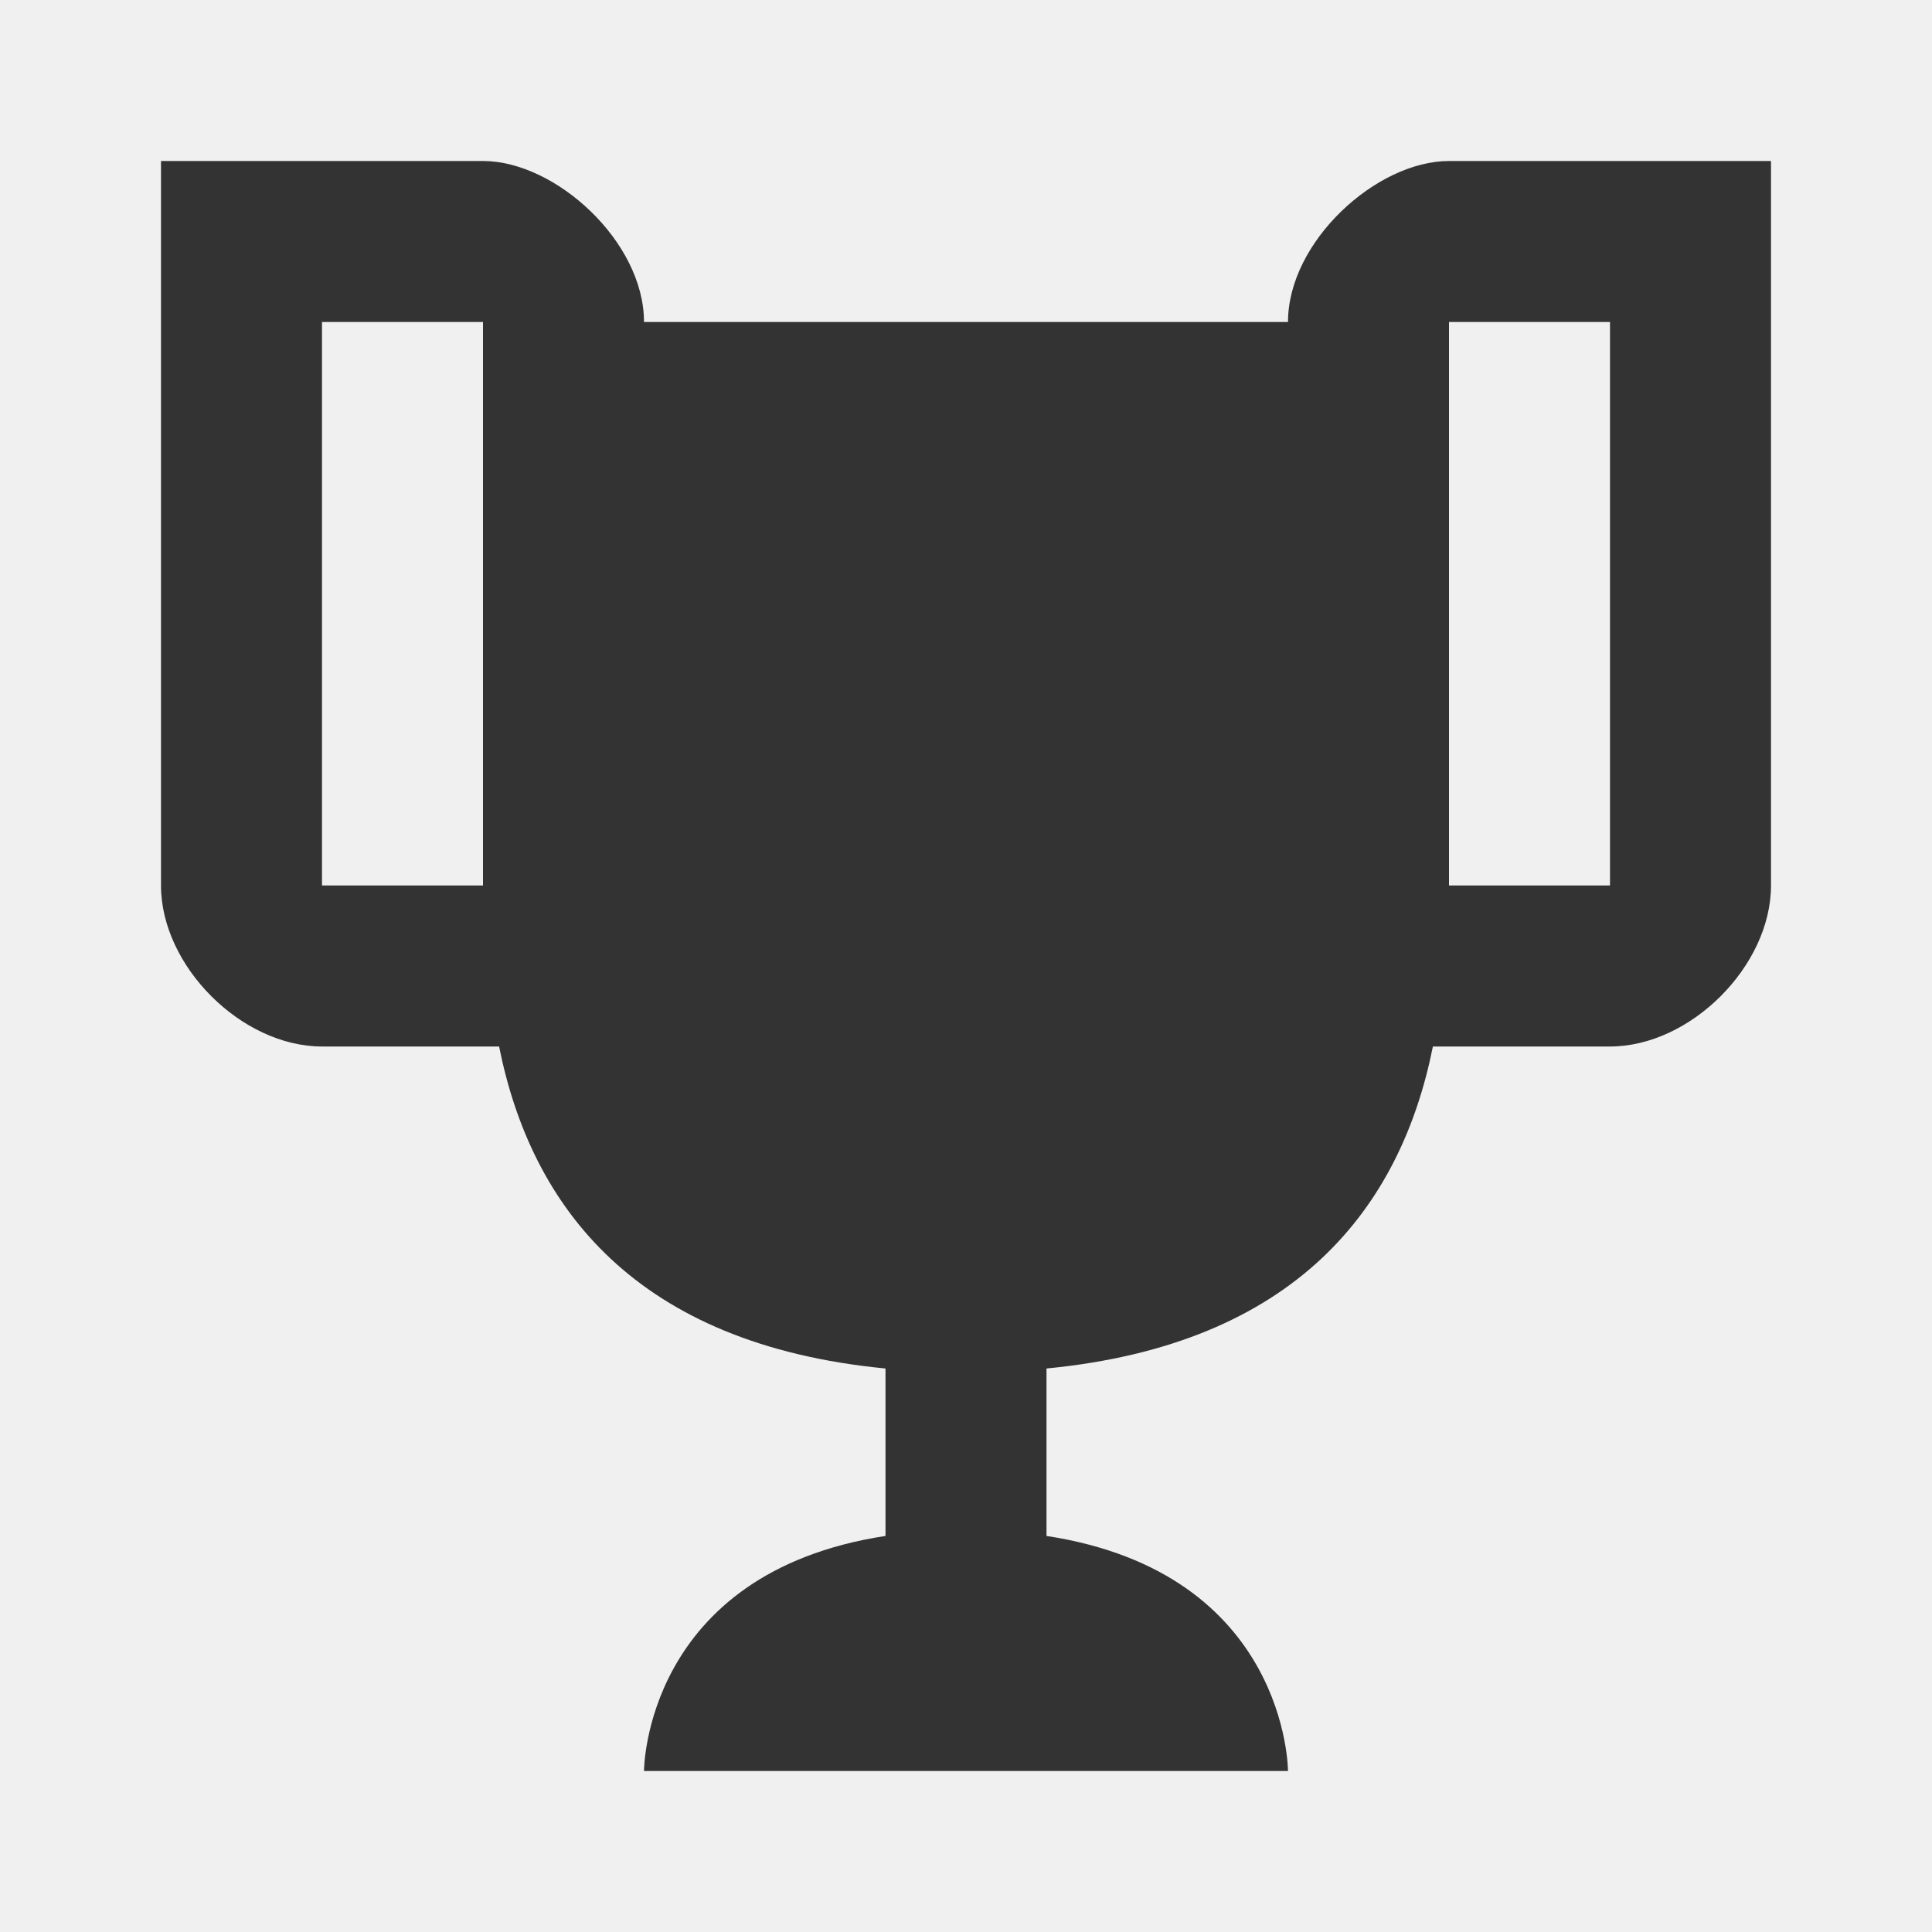
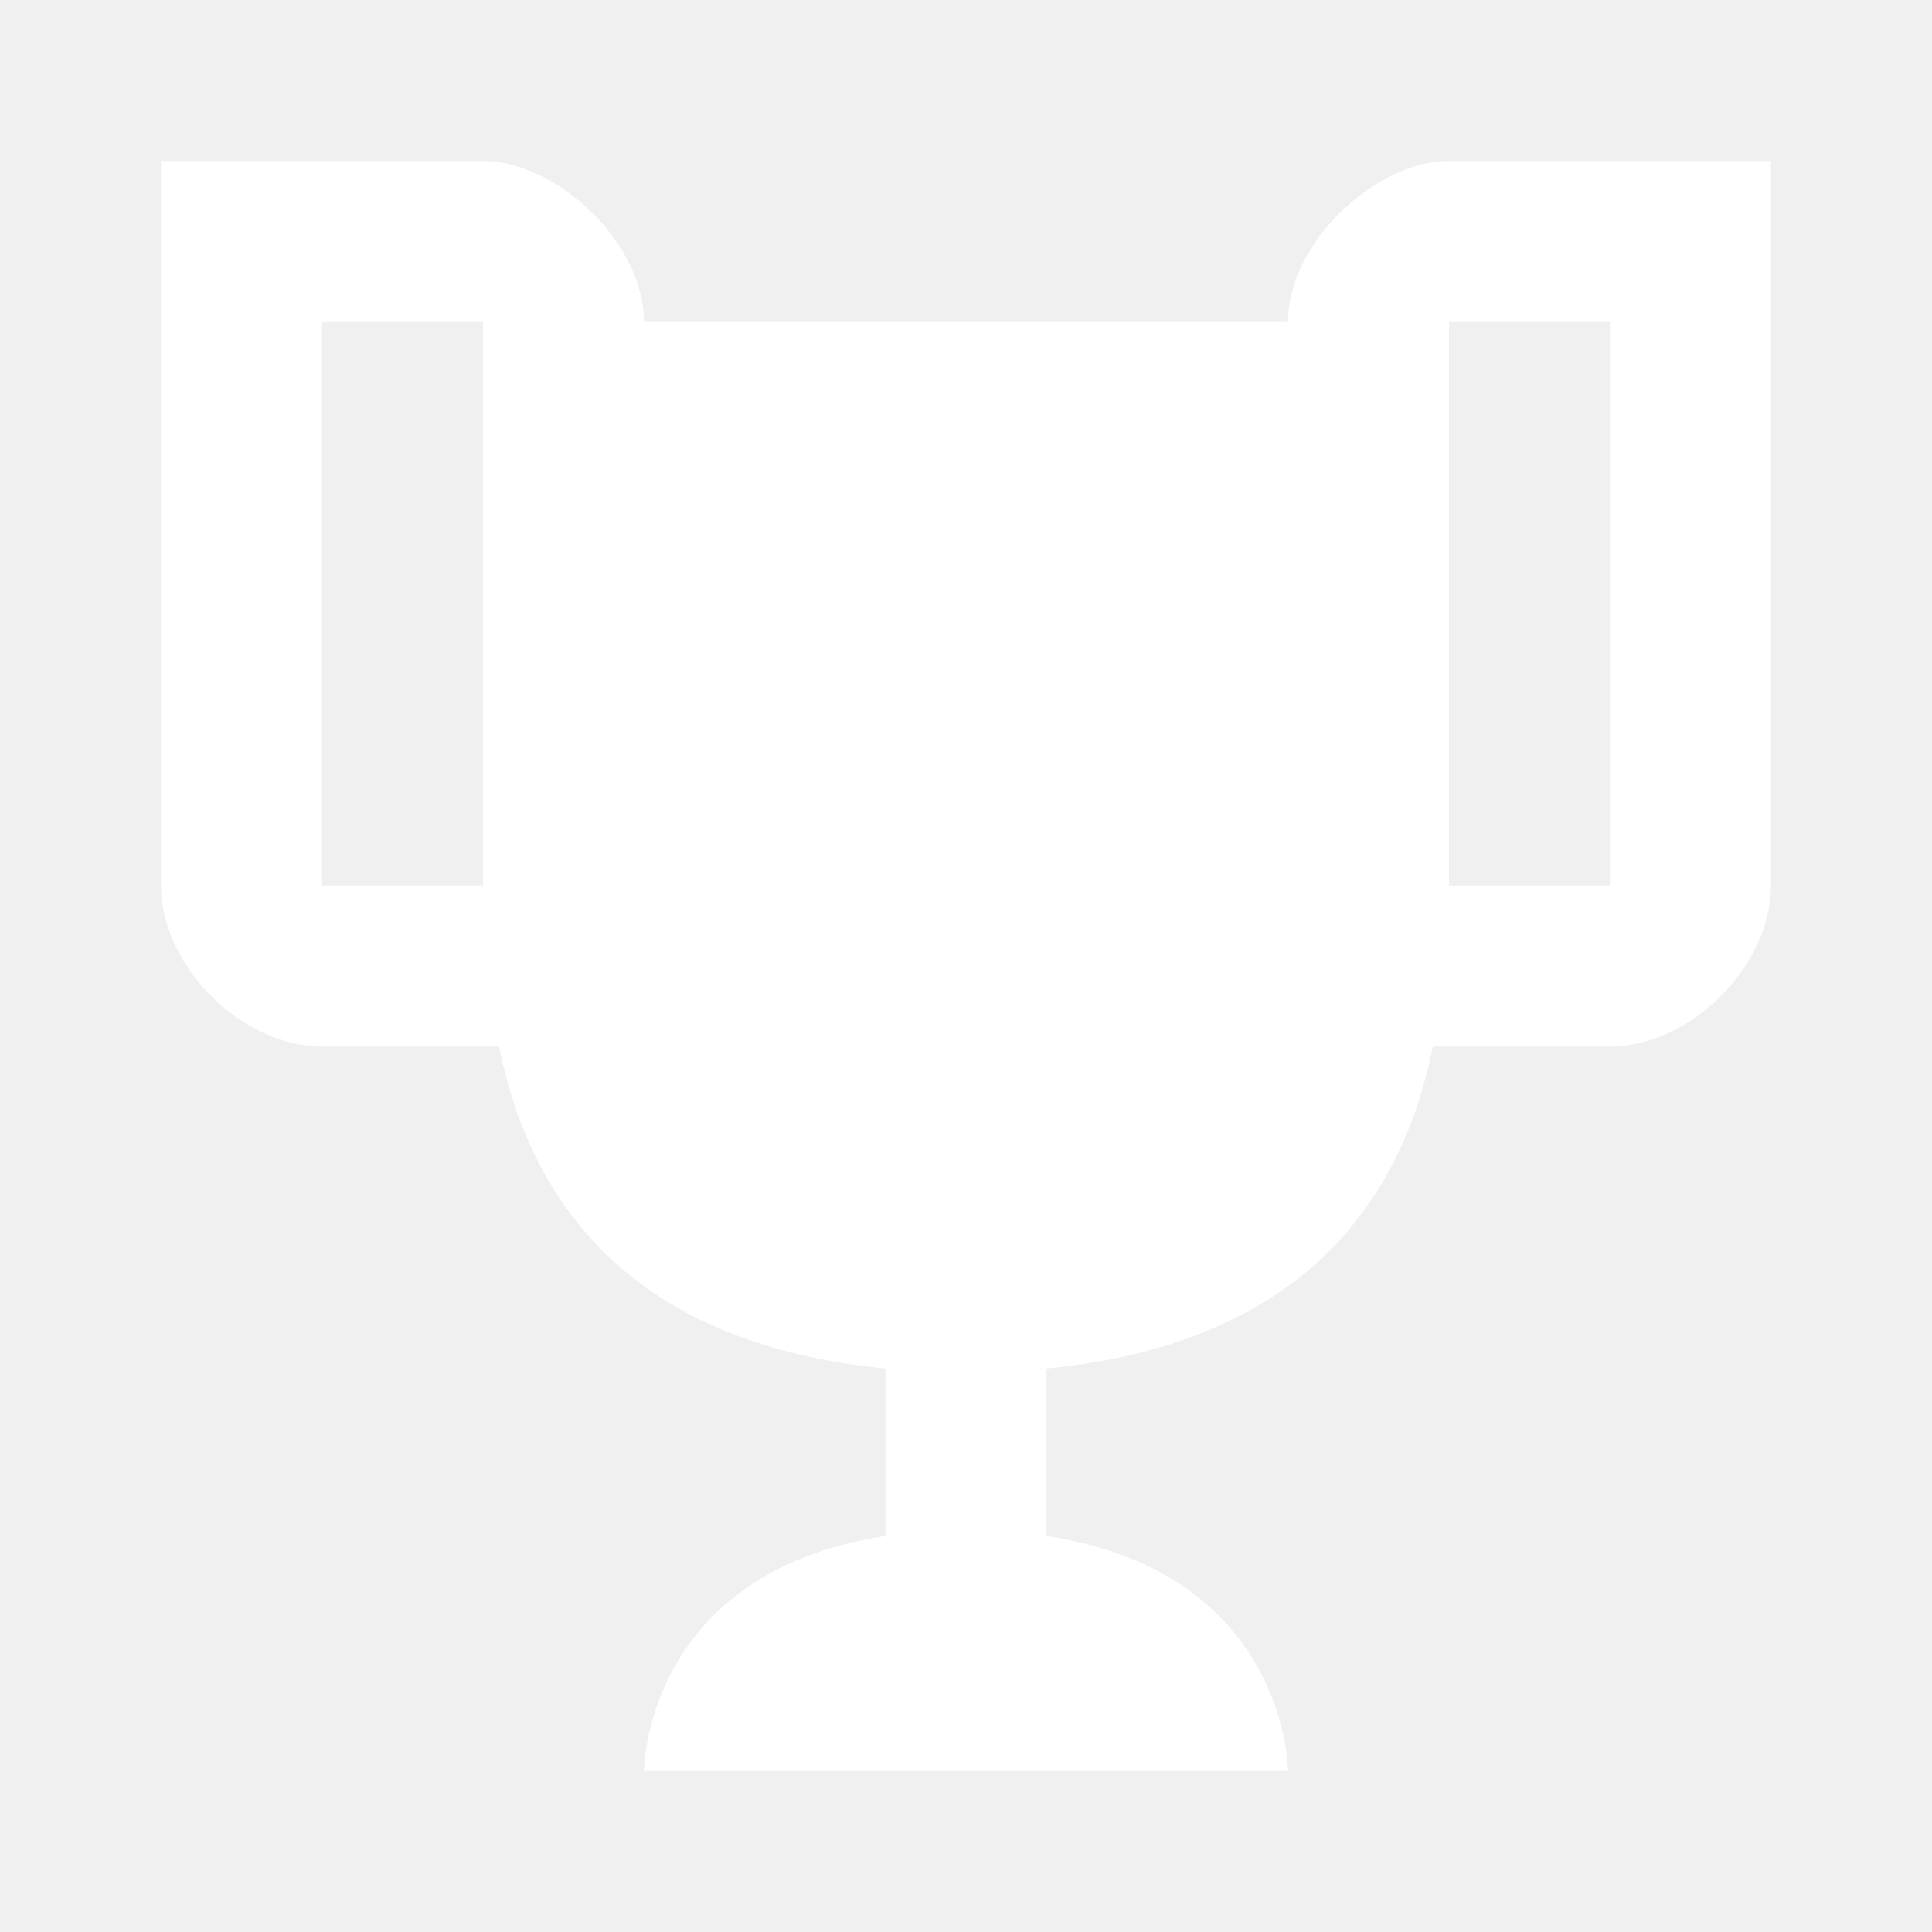
<svg xmlns="http://www.w3.org/2000/svg" width="1em" height="1em" viewBox="0 0 24 24">
-   <path fill="#333" d="M18 2c-.9 0-2 1-2 2H8c0-1-1.1-2-2-2H2v9c0 1 1 2 2 2h2.2c.4 2 1.7 3.7 4.8 4v2.08C8 19.54 8 22 8 22h8s0-2.46-3-2.92V17c3.1-.3 4.4-2 4.8-4H20c1 0 2-1 2-2V2zM6 11H4V4h2zm14 0h-2V4h2z" />
+   <path fill="#fff" d="M18 2c-.9 0-2 1-2 2H8c0-1-1.1-2-2-2H2v9c0 1 1 2 2 2h2.2c.4 2 1.7 3.7 4.8 4v2.08C8 19.54 8 22 8 22h8s0-2.46-3-2.92V17c3.1-.3 4.4-2 4.8-4H20c1 0 2-1 2-2V2zM6 11H4V4h2zm14 0h-2V4h2z" />
</svg>
